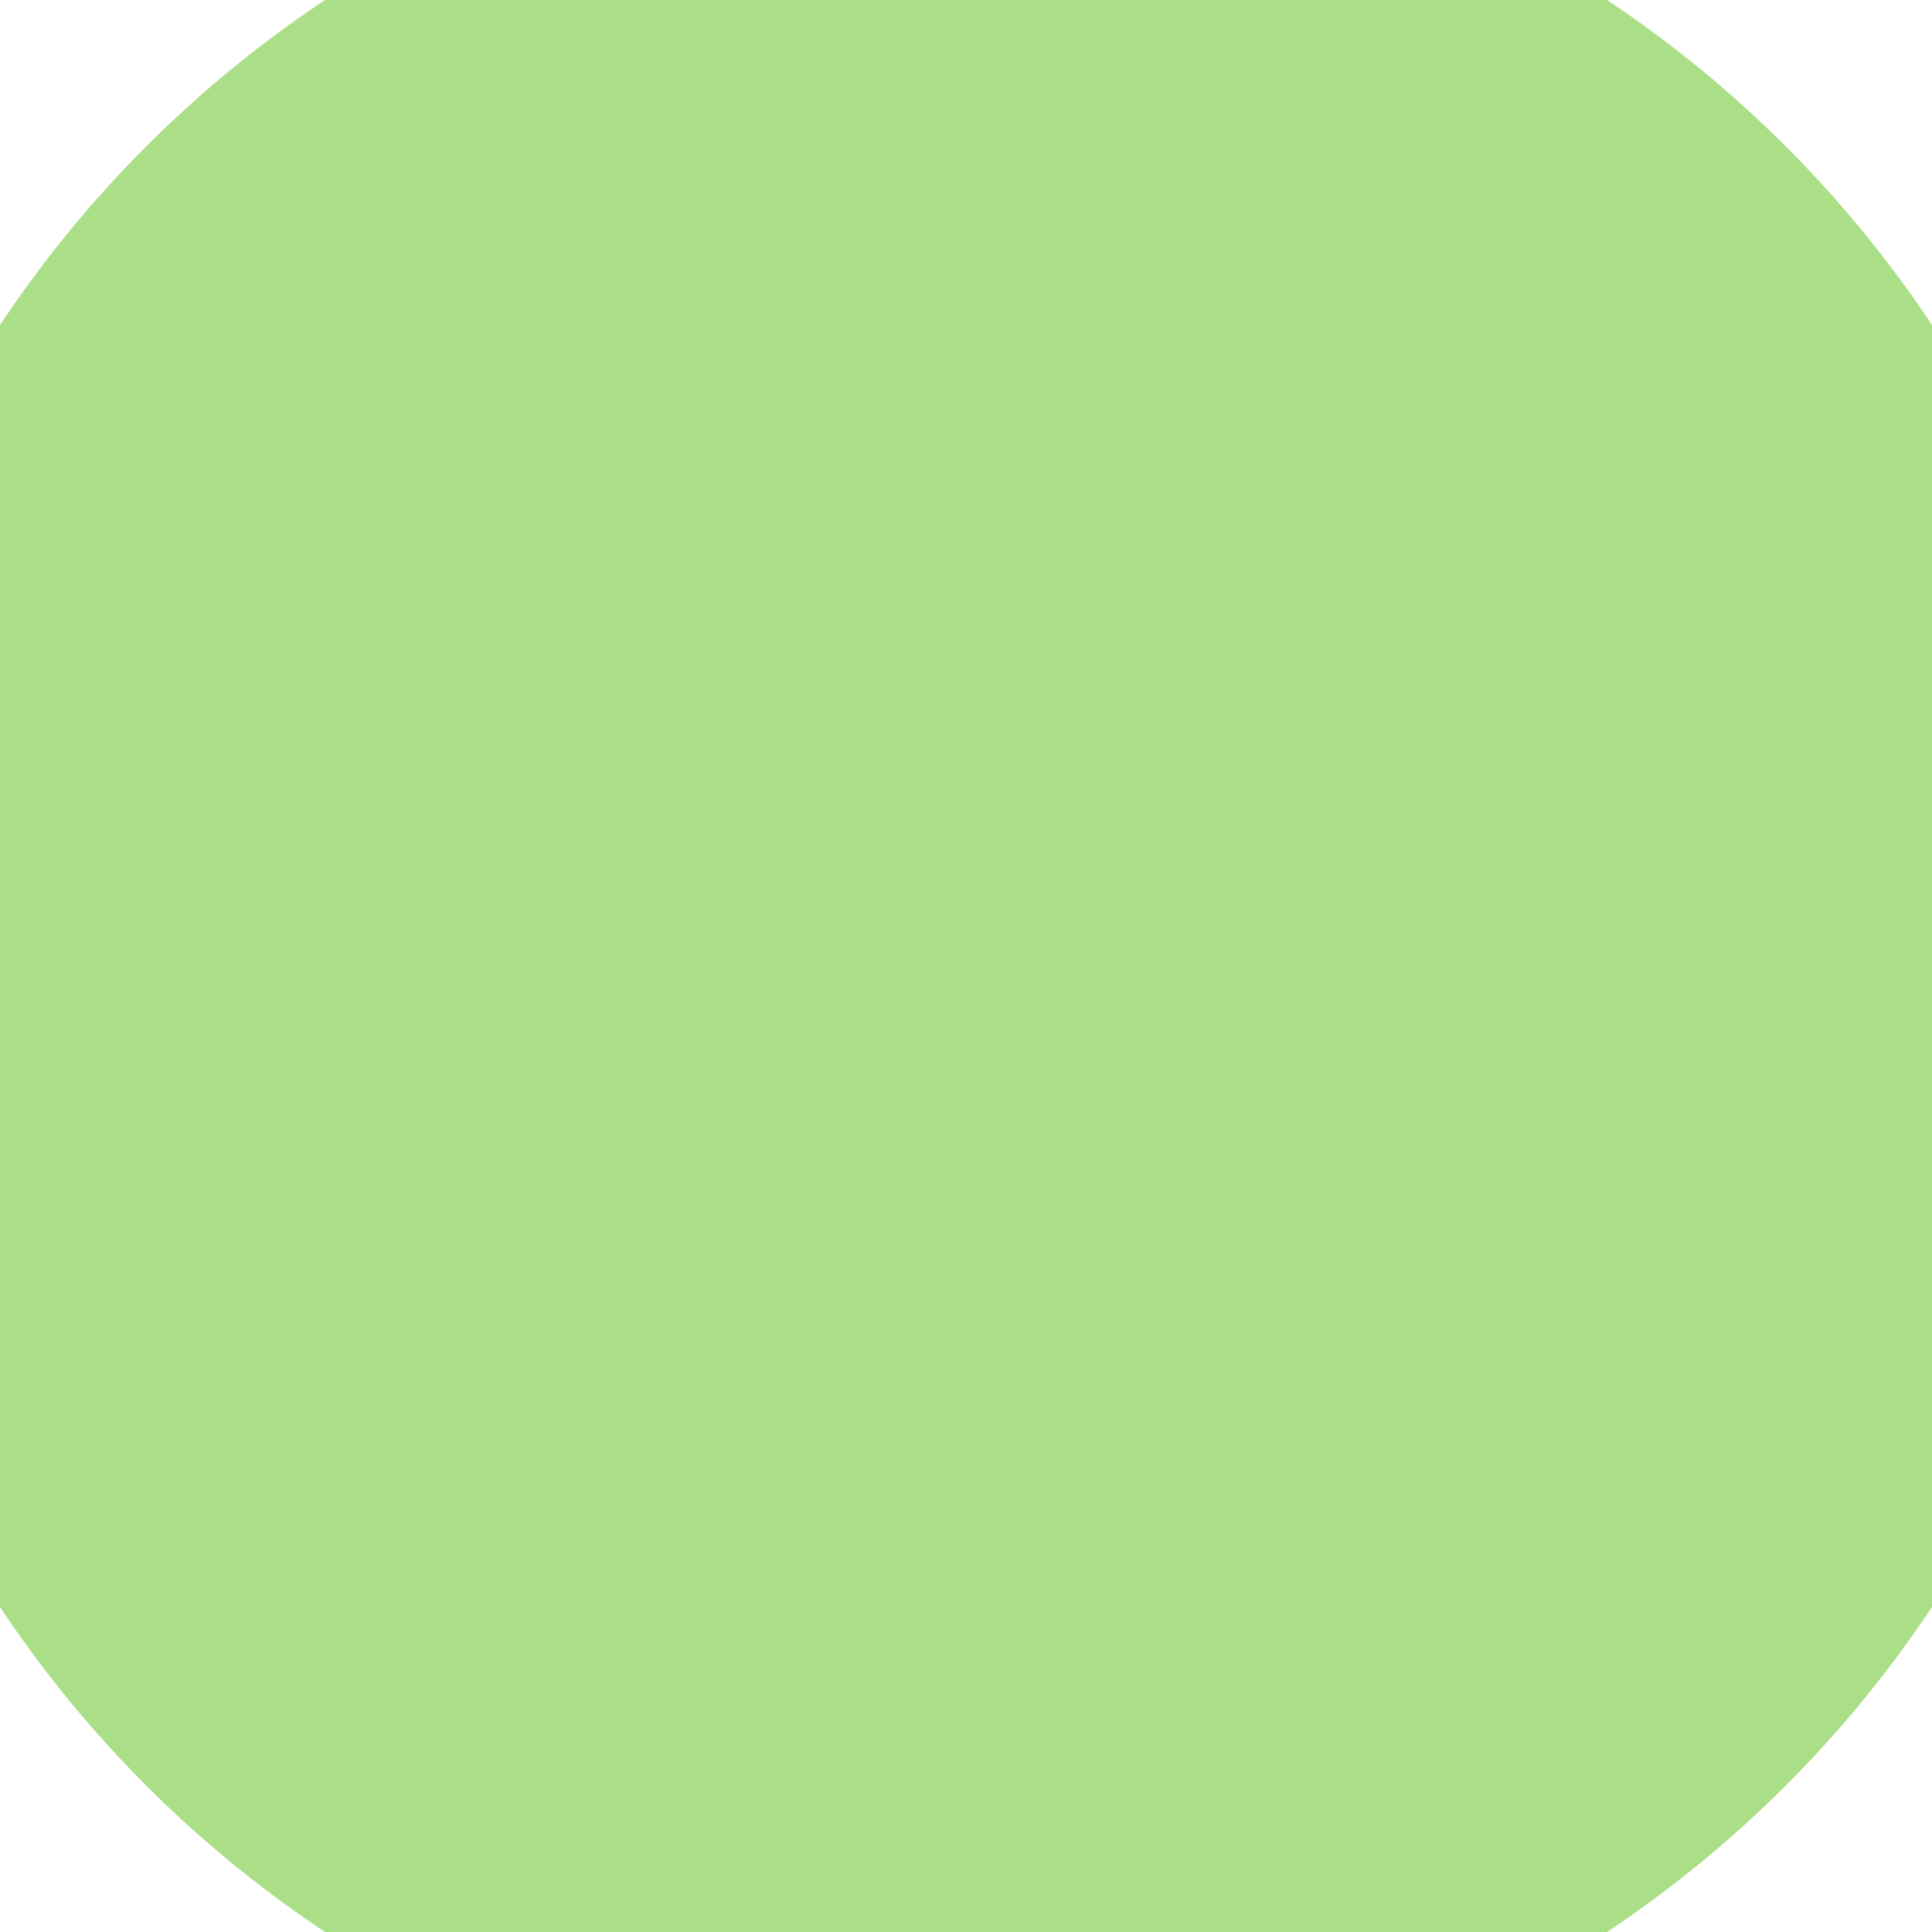
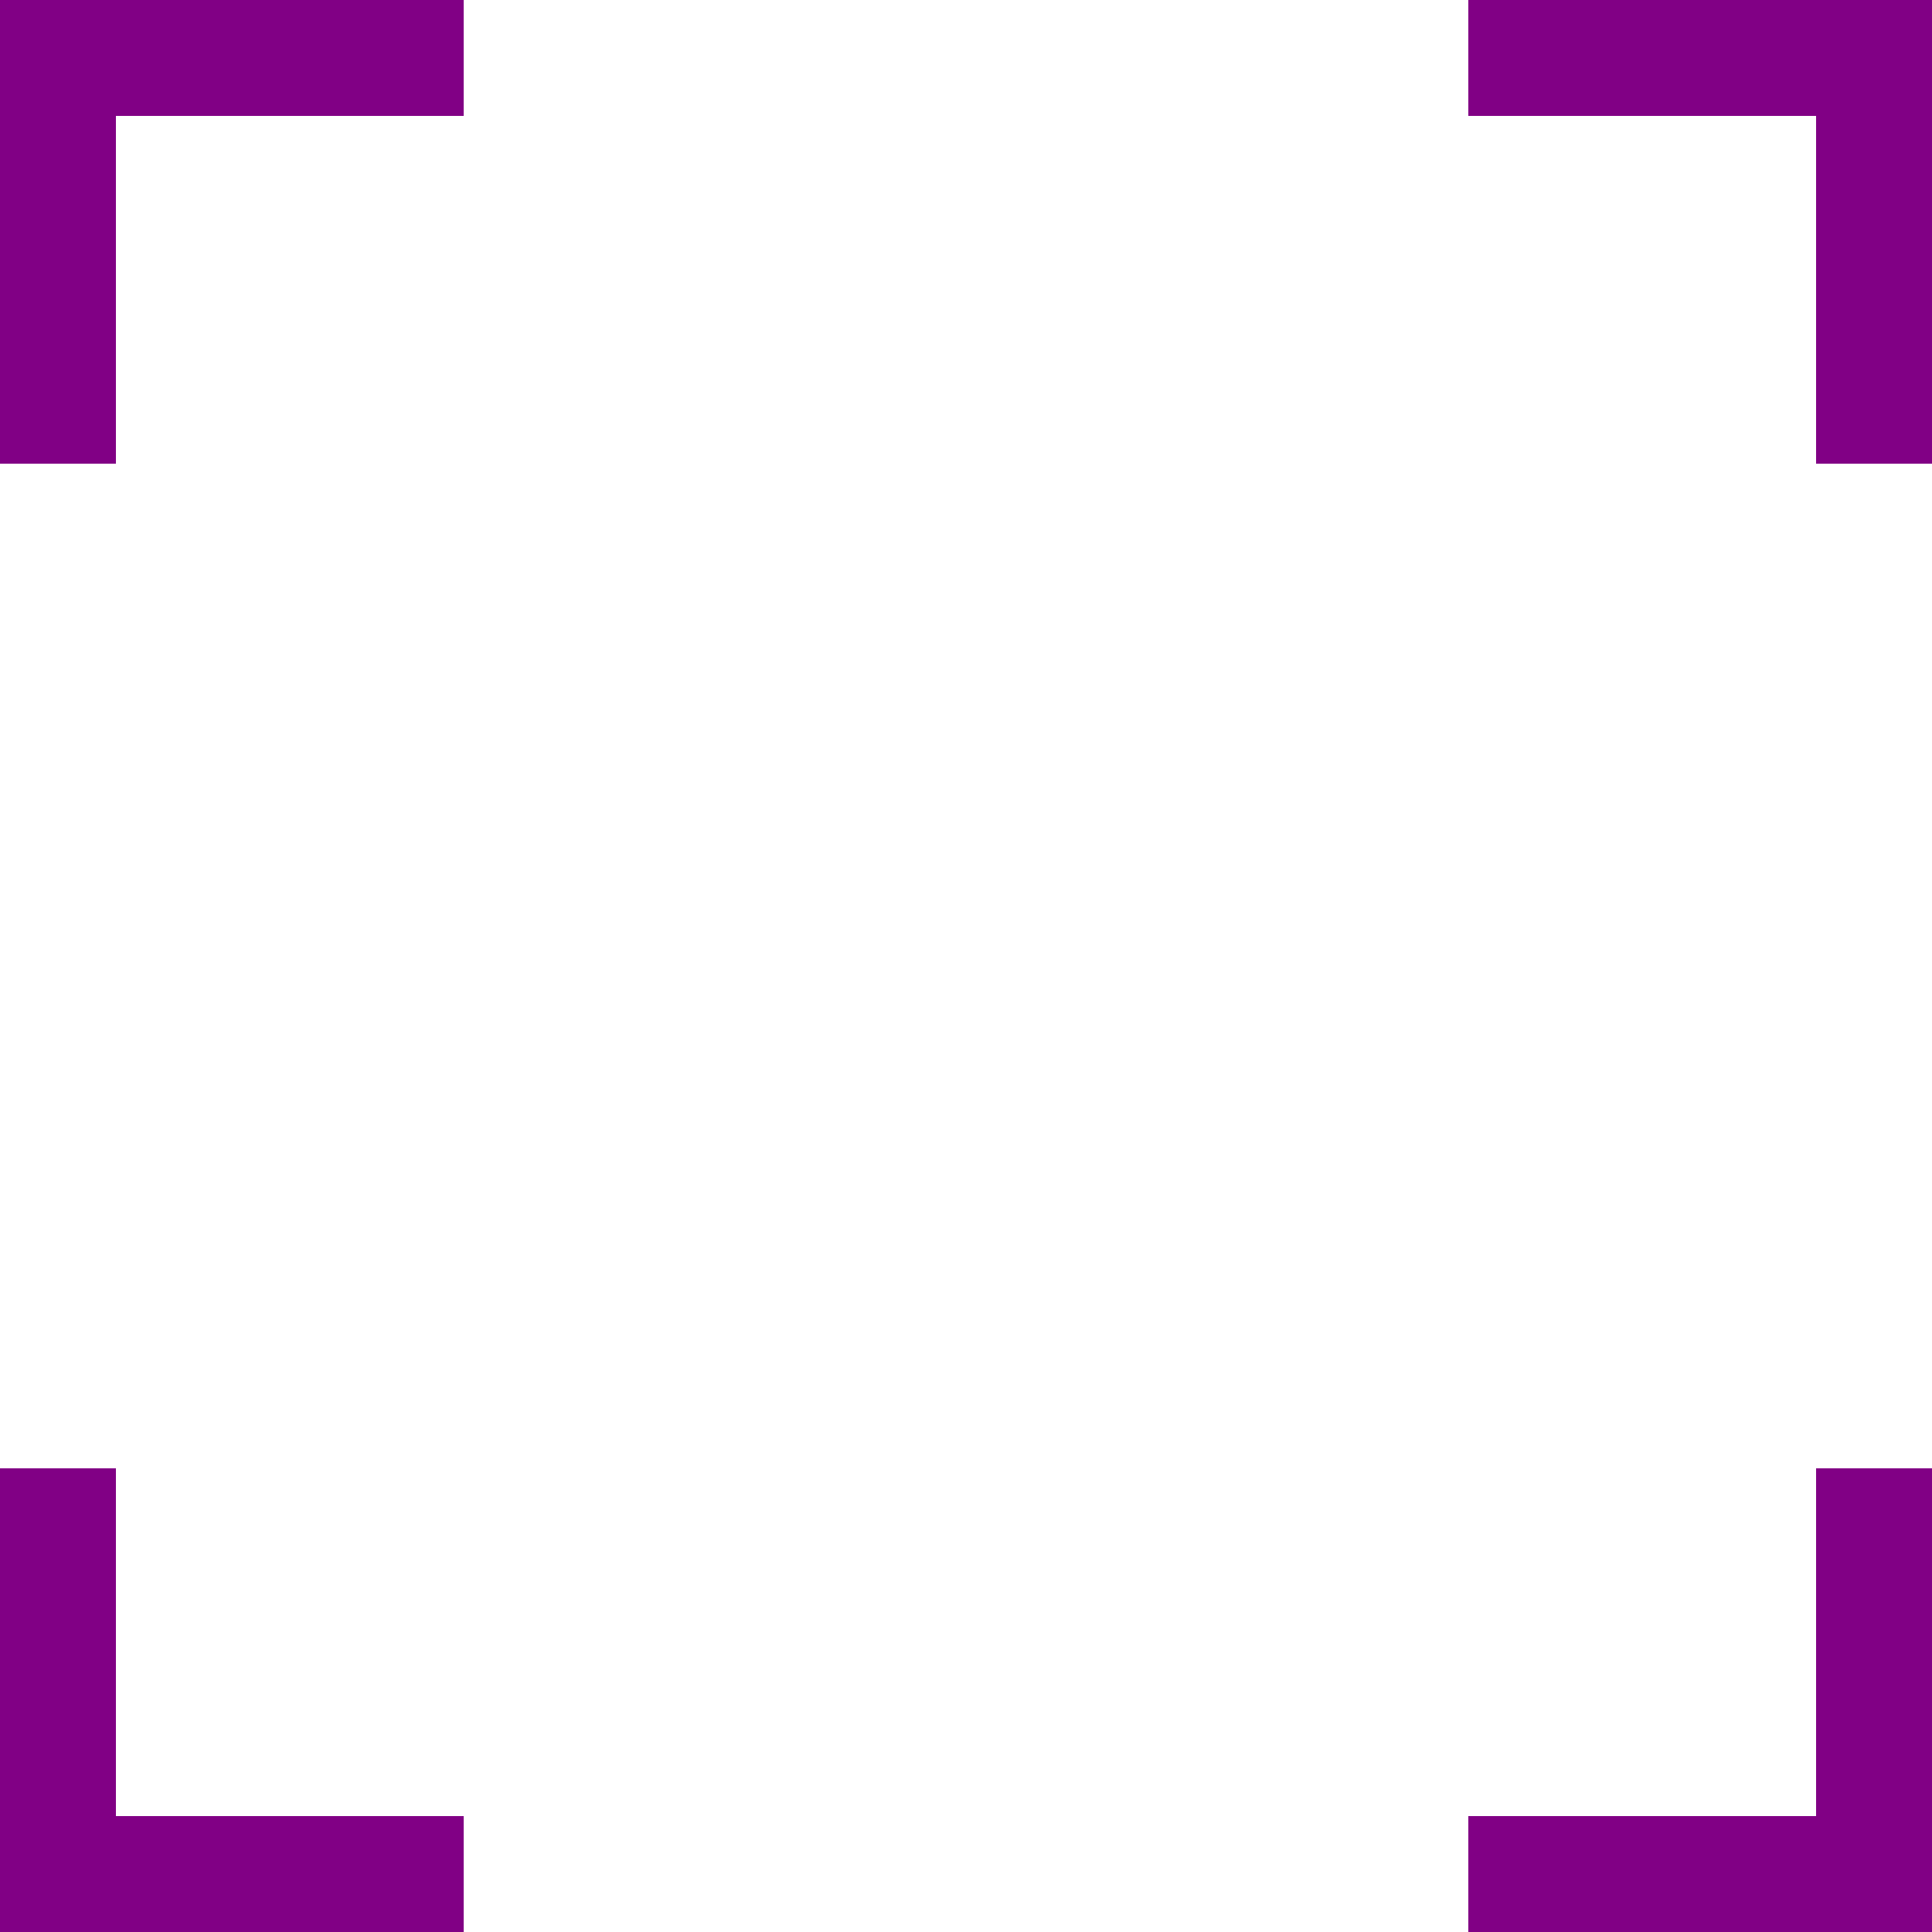
- <svg xmlns="http://www.w3.org/2000/svg" width="10cm" height="10cm" viewBox="0 0 100 100" version="1.1" id="svg689">
-   <defs id="defs683" />
-   <g id="layer1" transform="translate(-22.8313,-104.5035)">
-     <circle style="color:#000000;overflow:visible;opacity:1;fill:#aade87;fill-opacity:1;stroke:none;stroke-width:9.605;stroke-linecap:round;stroke-linejoin:round;stroke-miterlimit:4;stroke-dasharray:none;stroke-opacity:1" id="circle1920" cx="72.831" cy="154.503" r="60" />
+ <svg xmlns="http://www.w3.org/2000/svg" width="100mm" height="100mm" viewBox="0 0 100 100" version="1.1" id="svg8">
+   <defs id="defs2" />
+   <g id="layer1">
+     <path style="fill:none;fill-rule:evenodd;stroke:#810085;stroke-width:6;stroke-linecap:butt;stroke-linejoin:miter;stroke-miterlimit:4;stroke-dasharray:none;stroke-opacity:1" d="M 3,24 V 3 h 21" id="path13" />
+     <path style="fill:none;fill-rule:evenodd;stroke:#810085;stroke-width:6;stroke-linecap:butt;stroke-linejoin:miter;stroke-miterlimit:4;stroke-dasharray:none;stroke-opacity:1" d="M 97,24 V 3 H 76" id="path852" />
+     <path style="fill:none;fill-rule:evenodd;stroke:#810085;stroke-width:6;stroke-linecap:butt;stroke-linejoin:miter;stroke-miterlimit:4;stroke-dasharray:none;stroke-opacity:1" d="M 97,76 V 97 H 76" id="path854" />
+     <path style="fill:none;fill-rule:evenodd;stroke:#810085;stroke-width:6;stroke-linecap:butt;stroke-linejoin:miter;stroke-miterlimit:4;stroke-dasharray:none;stroke-opacity:1" d="M 3,76 V 97 h 21" id="path856" />
  </g>
</svg>
